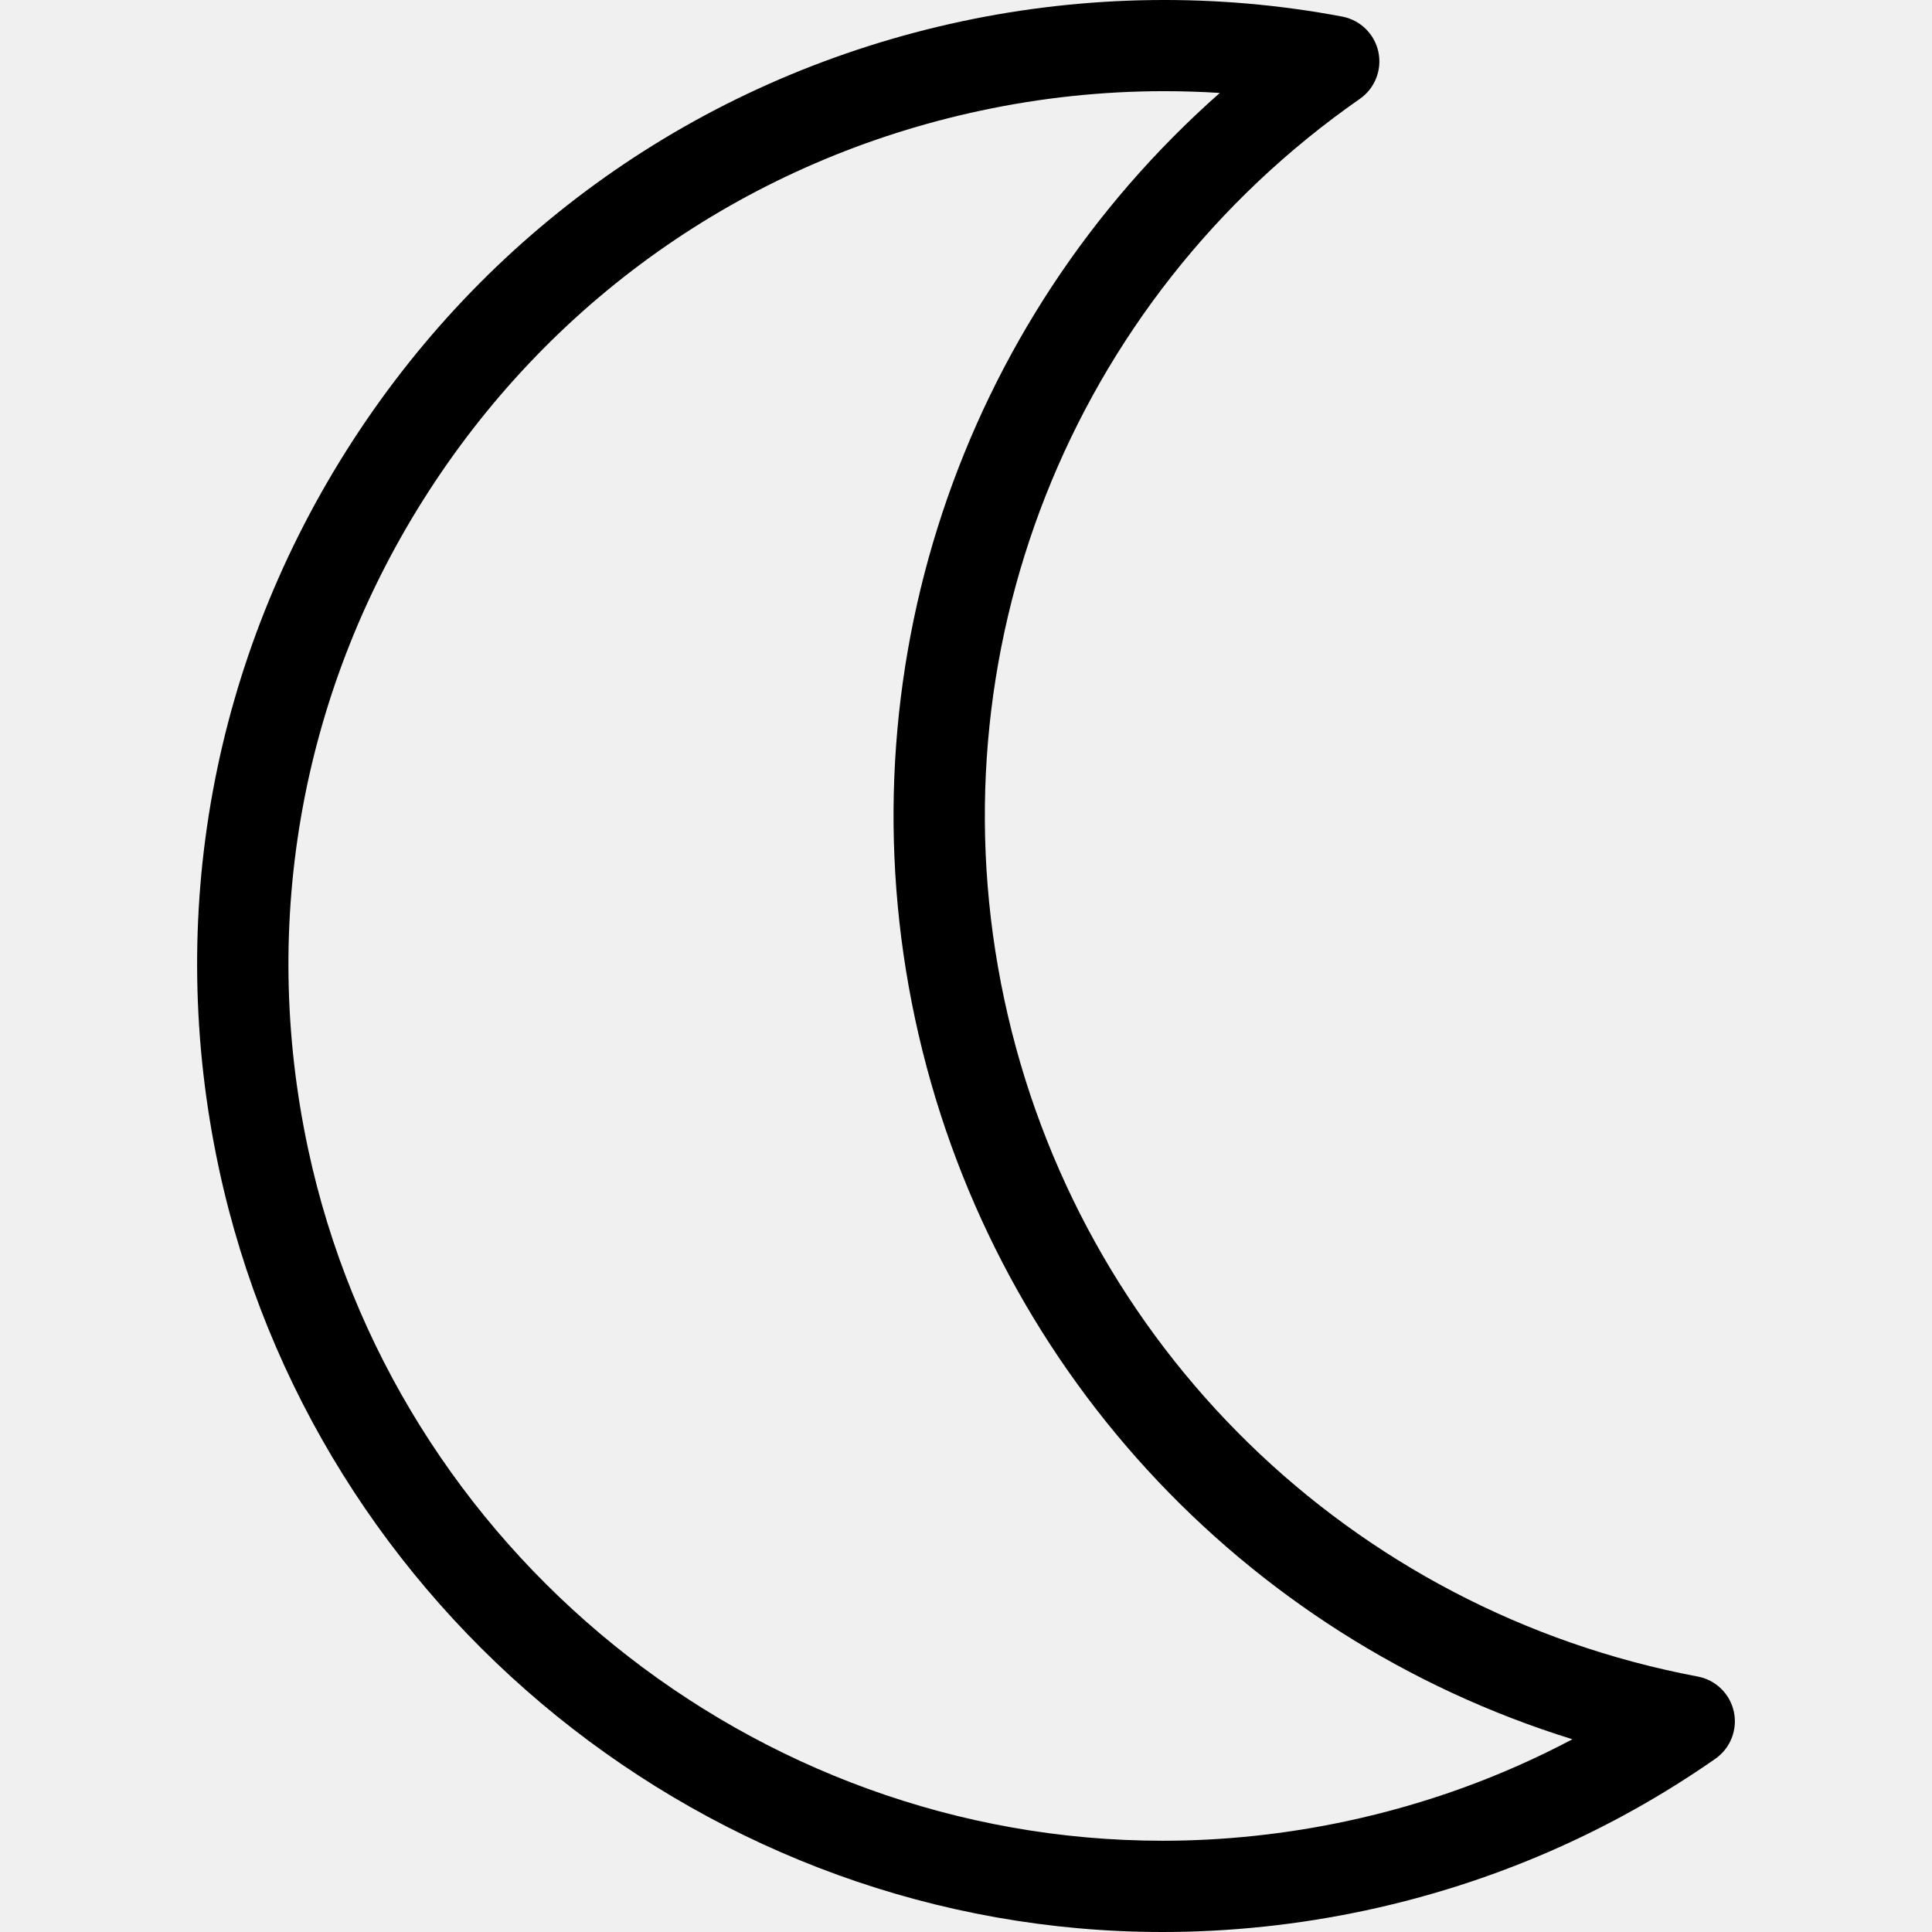
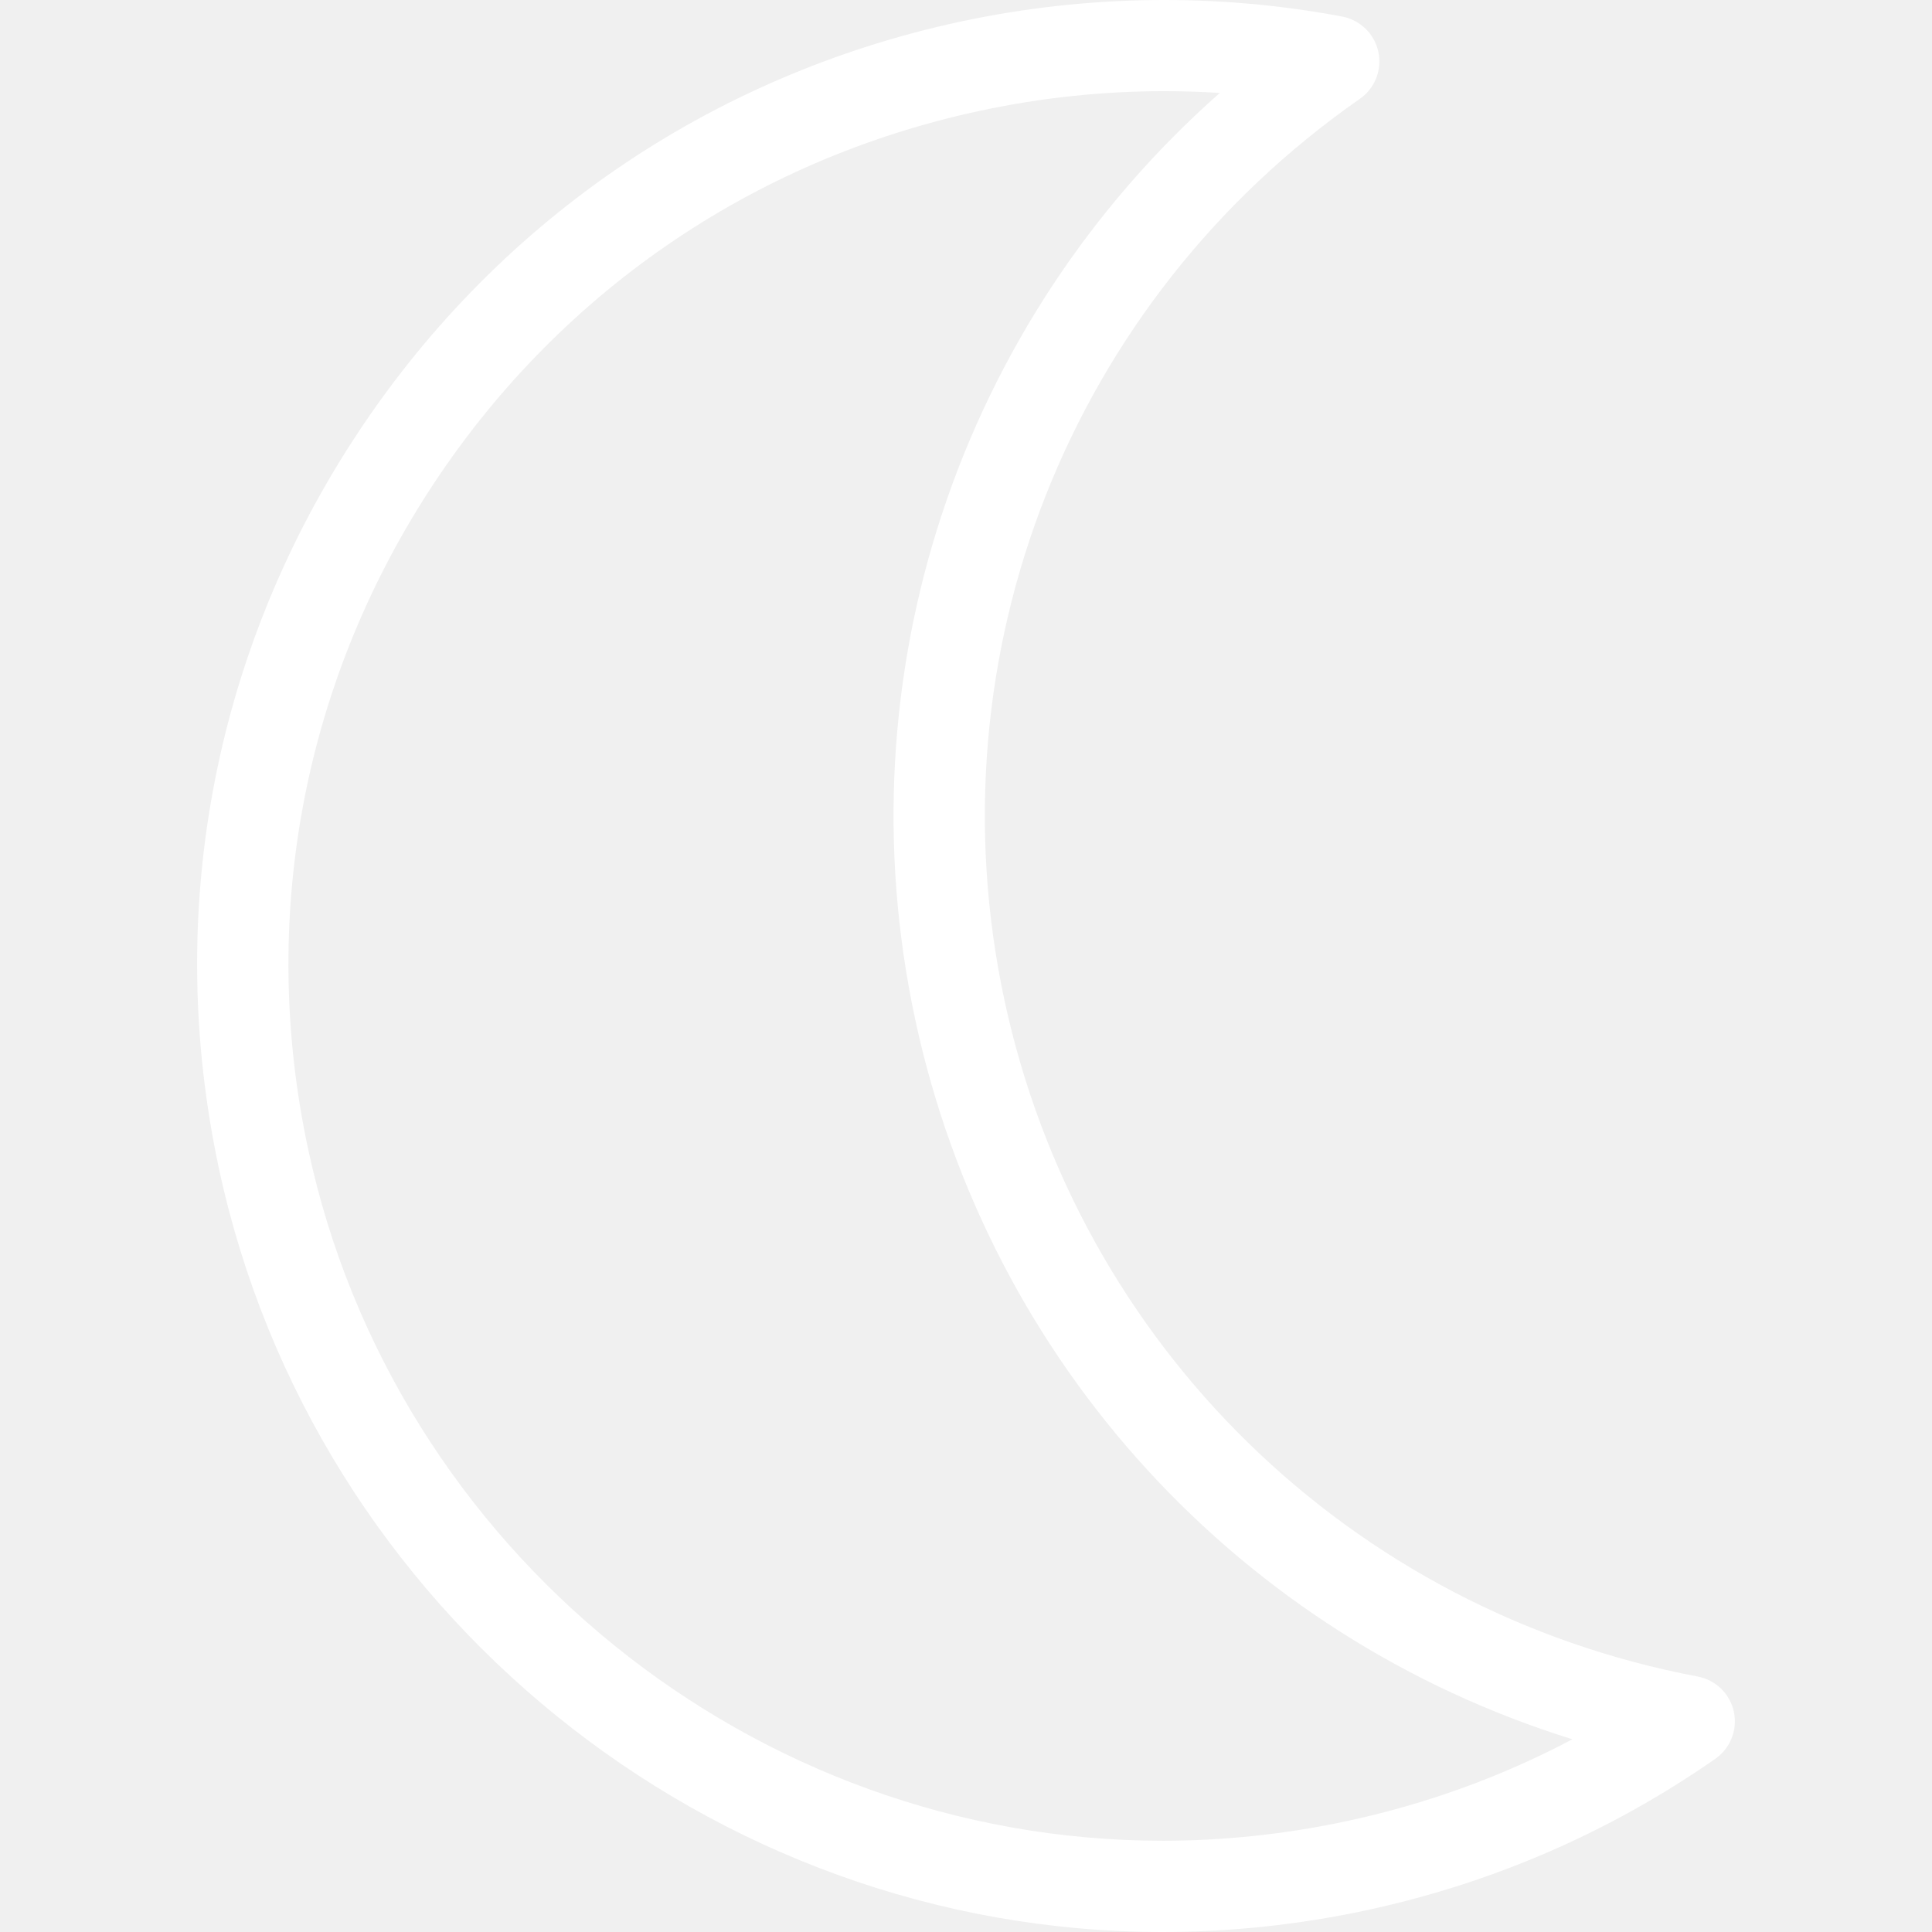
<svg xmlns="http://www.w3.org/2000/svg" version="1.1" id="Capa_1" width="800px" height="800px" viewBox="0 0 324.694 324.694" xml:space="preserve">
  <g>
-     <path d="M291.396,287.685c-0.646-3.021-3.045-5.356-6.077-5.925c-58.351-11.019-104.084-55.646-116.517-113.696   c-12.433-58.06,11.013-117.502,59.735-151.451c2.531-1.761,3.759-4.876,3.115-7.894c-0.647-3.018-3.046-5.355-6.078-5.933   c-21.053-3.976-42.939-3.691-64.052,0.824c-42.397,9.078-78.725,34.122-102.286,70.528   c-23.559,36.397-31.535,79.792-22.454,122.189c15.926,74.377,82.62,128.361,158.579,128.367c0.004,0,0.013,0,0.017,0   c11.396,0,22.88-1.221,34.129-3.625c21.267-4.554,41.042-13.129,58.772-25.484C290.816,293.817,292.04,290.701,291.396,287.685z    M226.294,306.07c-10.197,2.18-20.597,3.288-30.916,3.288c-0.004,0-0.007,0-0.013,0c-68.777-0.008-129.161-48.891-143.581-116.244   c-8.224-38.391-1.004-77.68,20.33-110.642c21.333-32.96,54.227-55.646,92.621-63.861c10.181-2.187,20.58-3.288,30.9-3.288   c3.119,0,6.245,0.097,9.365,0.299c-43.655,38.534-63.604,97.721-51.202,155.652c12.41,57.93,54.851,103.759,110.463,121.029   C252.376,298.597,239.663,303.209,226.294,306.07z" />
+     <path style="fill:#ffffff;fill-opacity:1" d="M291.396,287.685c-0.646-3.021-3.045-5.356-6.077-5.925c-58.351-11.019-104.084-55.646-116.517-113.696   c-12.433-58.06,11.013-117.502,59.735-151.451c2.531-1.761,3.759-4.876,3.115-7.894c-0.647-3.018-3.046-5.355-6.078-5.933   c-21.053-3.976-42.939-3.691-64.052,0.824c-42.397,9.078-78.725,34.122-102.286,70.528   c-23.559,36.397-31.535,79.792-22.454,122.189c15.926,74.377,82.62,128.361,158.579,128.367c0.004,0,0.013,0,0.017,0   c11.396,0,22.88-1.221,34.129-3.625c21.267-4.554,41.042-13.129,58.772-25.484C290.816,293.817,292.04,290.701,291.396,287.685z    M226.294,306.07c-10.197,2.18-20.597,3.288-30.916,3.288c-0.004,0-0.007,0-0.013,0c-68.777-0.008-129.161-48.891-143.581-116.244   c-8.224-38.391-1.004-77.68,20.33-110.642c21.333-32.96,54.227-55.646,92.621-63.861c10.181-2.187,20.58-3.288,30.9-3.288   c3.119,0,6.245,0.097,9.365,0.299c-43.655,38.534-63.604,97.721-51.202,155.652c12.41,57.93,54.851,103.759,110.463,121.029   C252.376,298.597,239.663,303.209,226.294,306.07z" />
  </g>
</svg>
